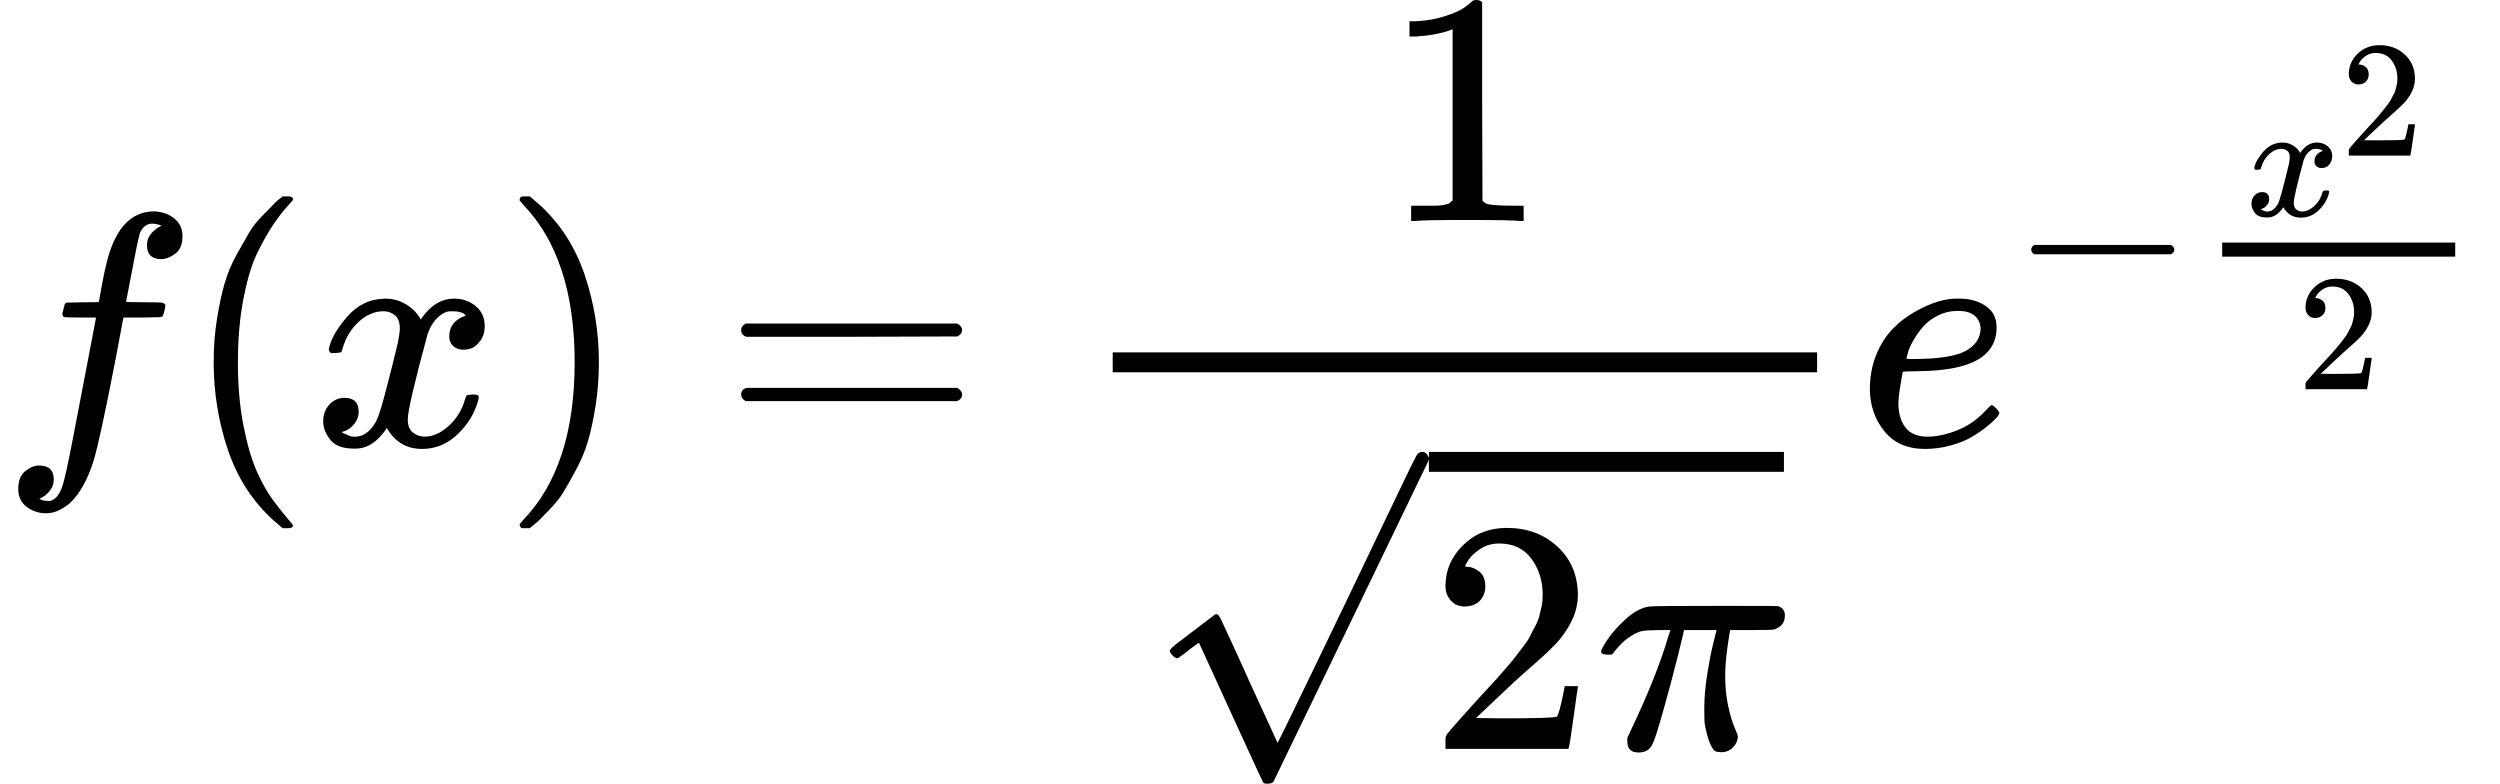
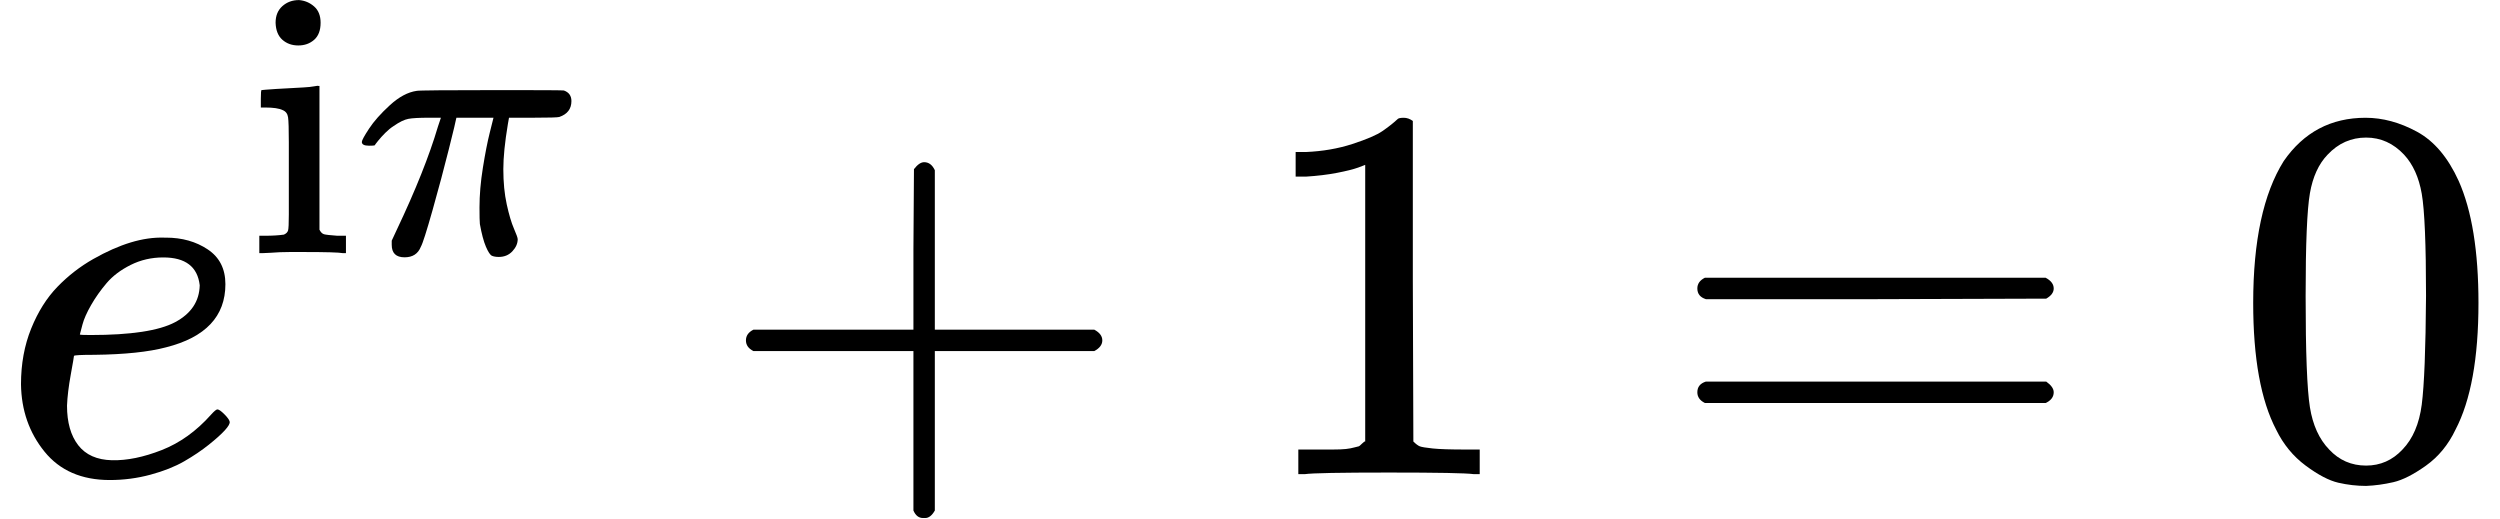
- <svg xmlns="http://www.w3.org/2000/svg" xmlns:xlink="http://www.w3.org/1999/xlink" width="17.047ex" height="5.344ex" viewBox="0 -1342 7534.8 2362" aria-hidden="true" style="">
+ <svg xmlns="http://www.w3.org/2000/svg" xmlns:xlink="http://www.w3.org/1999/xlink" width="10.569ex" height="2.19ex" viewBox="0 -886.1 4671.6 968.1" aria-hidden="true" style="">
  <defs>
-     <path id="MJX-98-TEX-I-1D453" d="M118 -162Q120 -162 124 -164T135 -167T147 -168Q160 -168 171 -155T187 -126Q197 -99 221 27T267 267T289 382V385H242Q195 385 192 387Q188 390 188 397L195 425Q197 430 203 430T250 431Q298 431 298 432Q298 434 307 482T319 540Q356 705 465 705Q502 703 526 683T550 630Q550 594 529 578T487 561Q443 561 443 603Q443 622 454 636T478 657L487 662Q471 668 457 668Q445 668 434 658T419 630Q412 601 403 552T387 469T380 433Q380 431 435 431Q480 431 487 430T498 424Q499 420 496 407T491 391Q489 386 482 386T428 385H372L349 263Q301 15 282 -47Q255 -132 212 -173Q175 -205 139 -205Q107 -205 81 -186T55 -132Q55 -95 76 -78T118 -61Q162 -61 162 -103Q162 -122 151 -136T127 -157L118 -162Z" />
-     <path id="MJX-98-TEX-N-28" d="M94 250Q94 319 104 381T127 488T164 576T202 643T244 695T277 729T302 750H315H319Q333 750 333 741Q333 738 316 720T275 667T226 581T184 443T167 250T184 58T225 -81T274 -167T316 -220T333 -241Q333 -250 318 -250H315H302L274 -226Q180 -141 137 -14T94 250Z" />
-     <path id="MJX-98-TEX-I-1D465" d="M52 289Q59 331 106 386T222 442Q257 442 286 424T329 379Q371 442 430 442Q467 442 494 420T522 361Q522 332 508 314T481 292T458 288Q439 288 427 299T415 328Q415 374 465 391Q454 404 425 404Q412 404 406 402Q368 386 350 336Q290 115 290 78Q290 50 306 38T341 26Q378 26 414 59T463 140Q466 150 469 151T485 153H489Q504 153 504 145Q504 144 502 134Q486 77 440 33T333 -11Q263 -11 227 52Q186 -10 133 -10H127Q78 -10 57 16T35 71Q35 103 54 123T99 143Q142 143 142 101Q142 81 130 66T107 46T94 41L91 40Q91 39 97 36T113 29T132 26Q168 26 194 71Q203 87 217 139T245 247T261 313Q266 340 266 352Q266 380 251 392T217 404Q177 404 142 372T93 290Q91 281 88 280T72 278H58Q52 284 52 289Z" />
-     <path id="MJX-98-TEX-N-29" d="M60 749L64 750Q69 750 74 750H86L114 726Q208 641 251 514T294 250Q294 182 284 119T261 12T224 -76T186 -143T145 -194T113 -227T90 -246Q87 -249 86 -250H74Q66 -250 63 -250T58 -247T55 -238Q56 -237 66 -225Q221 -64 221 250T66 725Q56 737 55 738Q55 746 60 749Z" />
-     <path id="MJX-98-TEX-N-3D" d="M56 347Q56 360 70 367H707Q722 359 722 347Q722 336 708 328L390 327H72Q56 332 56 347ZM56 153Q56 168 72 173H708Q722 163 722 153Q722 140 707 133H70Q56 140 56 153Z" />
-     <path id="MJX-98-TEX-N-31" d="M213 578L200 573Q186 568 160 563T102 556H83V602H102Q149 604 189 617T245 641T273 663Q275 666 285 666Q294 666 302 660V361L303 61Q310 54 315 52T339 48T401 46H427V0H416Q395 3 257 3Q121 3 100 0H88V46H114Q136 46 152 46T177 47T193 50T201 52T207 57T213 61V578Z" />
-     <path id="MJX-98-TEX-N-221A" d="M95 178Q89 178 81 186T72 200T103 230T169 280T207 309Q209 311 212 311H213Q219 311 227 294T281 177Q300 134 312 108L397 -77Q398 -77 501 136T707 565T814 786Q820 800 834 800Q841 800 846 794T853 782V776L620 293L385 -193Q381 -200 366 -200Q357 -200 354 -197Q352 -195 256 15L160 225L144 214Q129 202 113 190T95 178Z" />
-     <path id="MJX-98-TEX-N-32" d="M109 429Q82 429 66 447T50 491Q50 562 103 614T235 666Q326 666 387 610T449 465Q449 422 429 383T381 315T301 241Q265 210 201 149L142 93L218 92Q375 92 385 97Q392 99 409 186V189H449V186Q448 183 436 95T421 3V0H50V19V31Q50 38 56 46T86 81Q115 113 136 137Q145 147 170 174T204 211T233 244T261 278T284 308T305 340T320 369T333 401T340 431T343 464Q343 527 309 573T212 619Q179 619 154 602T119 569T109 550Q109 549 114 549Q132 549 151 535T170 489Q170 464 154 447T109 429Z" />
-     <path id="MJX-98-TEX-I-1D70B" d="M132 -11Q98 -11 98 22V33L111 61Q186 219 220 334L228 358H196Q158 358 142 355T103 336Q92 329 81 318T62 297T53 285Q51 284 38 284Q19 284 19 294Q19 300 38 329T93 391T164 429Q171 431 389 431Q549 431 553 430Q573 423 573 402Q573 371 541 360Q535 358 472 358H408L405 341Q393 269 393 222Q393 170 402 129T421 65T431 37Q431 20 417 5T381 -10Q370 -10 363 -7T347 17T331 77Q330 86 330 121Q330 170 339 226T357 318T367 358H269L268 354Q268 351 249 275T206 114T175 17Q164 -11 132 -11Z" />
-     <path id="MJX-98-TEX-I-1D452" d="M39 168Q39 225 58 272T107 350T174 402T244 433T307 442H310Q355 442 388 420T421 355Q421 265 310 237Q261 224 176 223Q139 223 138 221Q138 219 132 186T125 128Q125 81 146 54T209 26T302 45T394 111Q403 121 406 121Q410 121 419 112T429 98T420 82T390 55T344 24T281 -1T205 -11Q126 -11 83 42T39 168ZM373 353Q367 405 305 405Q272 405 244 391T199 357T170 316T154 280T149 261Q149 260 169 260Q282 260 327 284T373 353Z" />
-     <path id="MJX-98-TEX-N-2212" d="M84 237T84 250T98 270H679Q694 262 694 250T679 230H98Q84 237 84 250Z" />
+     <path id="MJX-38-TEX-I-1D452" d="M39 168Q39 225 58 272T107 350T174 402T244 433T307 442H310Q355 442 388 420T421 355Q421 265 310 237Q261 224 176 223Q139 223 138 221Q138 219 132 186T125 128Q125 81 146 54T209 26T302 45T394 111Q403 121 406 121Q410 121 419 112T429 98T420 82T390 55T344 24T281 -1T205 -11Q126 -11 83 42T39 168ZM373 353Q367 405 305 405Q272 405 244 391T199 357T170 316T154 280T149 261Q149 260 169 260Q282 260 327 284T373 353Z" />
+     <path id="MJX-38-TEX-N-69" d="M69 609Q69 637 87 653T131 669Q154 667 171 652T188 609Q188 579 171 564T129 549Q104 549 87 564T69 609ZM247 0Q232 3 143 3Q132 3 106 3T56 1L34 0H26V46H42Q70 46 91 49Q100 53 102 60T104 102V205V293Q104 345 102 359T88 378Q74 385 41 385H30V408Q30 431 32 431L42 432Q52 433 70 434T106 436Q123 437 142 438T171 441T182 442H185V62Q190 52 197 50T232 46H255V0H247Z" />
+     <path id="MJX-38-TEX-I-1D70B" d="M132 -11Q98 -11 98 22V33L111 61Q186 219 220 334L228 358H196Q158 358 142 355T103 336Q92 329 81 318T62 297T53 285Q51 284 38 284Q19 284 19 294Q19 300 38 329T93 391T164 429Q171 431 389 431Q549 431 553 430Q573 423 573 402Q573 371 541 360Q535 358 472 358H408L405 341Q393 269 393 222Q393 170 402 129T421 65T431 37Q431 20 417 5T381 -10Q370 -10 363 -7T347 17T331 77Q330 86 330 121Q330 170 339 226T357 318T367 358H269L268 354Q268 351 249 275T206 114T175 17Q164 -11 132 -11Z" />
+     <path id="MJX-38-TEX-N-2B" d="M56 237T56 250T70 270H369V420L370 570Q380 583 389 583Q402 583 409 568V270H707Q722 262 722 250T707 230H409V-68Q401 -82 391 -82H389H387Q375 -82 369 -68V230H70Q56 237 56 250Z" />
+     <path id="MJX-38-TEX-N-31" d="M213 578L200 573Q186 568 160 563T102 556H83V602H102Q149 604 189 617T245 641T273 663Q275 666 285 666Q294 666 302 660V361L303 61Q310 54 315 52T339 48T401 46H427V0H416Q395 3 257 3Q121 3 100 0H88V46H114Q136 46 152 46T177 47T193 50T201 52T207 57T213 61V578Z" />
+     <path id="MJX-38-TEX-N-3D" d="M56 347Q56 360 70 367H707Q722 359 722 347Q722 336 708 328L390 327H72Q56 332 56 347ZM56 153Q56 168 72 173H708Q722 163 722 153Q722 140 707 133H70Q56 140 56 153Z" />
+     <path id="MJX-38-TEX-N-30" d="M96 585Q152 666 249 666Q297 666 345 640T423 548Q460 465 460 320Q460 165 417 83Q397 41 362 16T301 -15T250 -22Q224 -22 198 -16T137 16T82 83Q39 165 39 320Q39 494 96 585ZM321 597Q291 629 250 629Q208 629 178 597Q153 571 145 525T137 333Q137 175 145 125T181 46Q209 16 250 16Q290 16 318 46Q347 76 354 130T362 333Q362 478 354 524T321 597Z" />
  </defs>
  <g stroke="currentColor" fill="currentColor" stroke-width="0" transform="matrix(1 0 0 -1 0 0)">
    <g data-mml-node="math">
-       <g data-mml-node="mi">
-         <use xlink:href="#MJX-98-TEX-I-1D453" />
-       </g>
-       <g data-mml-node="mo" transform="translate(550, 0)">
-         <use xlink:href="#MJX-98-TEX-N-28" />
-       </g>
-       <g data-mml-node="mi" transform="translate(939, 0)">
-         <use xlink:href="#MJX-98-TEX-I-1D465" />
-       </g>
-       <g data-mml-node="mo" transform="translate(1511, 0)">
-         <use xlink:href="#MJX-98-TEX-N-29" />
-       </g>
-       <g data-mml-node="mo" transform="translate(2177.8, 0)">
-         <use xlink:href="#MJX-98-TEX-N-3D" />
-       </g>
-       <g data-mml-node="mfrac" transform="translate(3233.6, 0)">
-         <g data-mml-node="mn" transform="translate(931.5, 676)">
-           <use xlink:href="#MJX-98-TEX-N-31" />
+       <g data-mml-node="msup">
+         <g data-mml-node="mi">
+           <use xlink:href="#MJX-38-TEX-I-1D452" />
        </g>
-         <g data-mml-node="msqrt" transform="translate(220, -915)">
-           <g transform="translate(853, 0)">
-             <g data-mml-node="mn">
-               <use xlink:href="#MJX-98-TEX-N-32" />
-             </g>
-             <g data-mml-node="mi" transform="translate(500, 0)">
-               <use xlink:href="#MJX-98-TEX-I-1D70B" />
+         <g data-mml-node="TeXAtom" transform="translate(466, 413) scale(0.707)" data-mjx-texclass="ORD">
+           <g data-mml-node="TeXAtom" data-mjx-texclass="ORD">
+             <g data-mml-node="mtext">
+               <use xlink:href="#MJX-38-TEX-N-69" />
            </g>
          </g>
-           <g data-mml-node="mo" transform="translate(0, 95)">
-             <use xlink:href="#MJX-98-TEX-N-221A" />
-           </g>
-           <rect width="1070" height="60" x="853" y="835" />
-         </g>
-         <rect width="2123" height="60" x="120" y="220" />
-       </g>
-       <g data-mml-node="msup" transform="translate(5596.6, 0)">
-         <g data-mml-node="mi">
-           <use xlink:href="#MJX-98-TEX-I-1D452" />
-         </g>
-         <g data-mml-node="TeXAtom" transform="translate(466, 413) scale(0.707)" data-mjx-texclass="ORD">
-           <g data-mml-node="mo">
-             <use xlink:href="#MJX-98-TEX-N-2212" />
-           </g>
-           <g data-mml-node="mfrac" transform="translate(778, 0)">
-             <g data-mml-node="msup" transform="translate(220, 394) scale(0.707)">
-               <g data-mml-node="mi">
-                 <use xlink:href="#MJX-98-TEX-I-1D465" />
-               </g>
-               <g data-mml-node="mn" transform="translate(572, 363)">
-                 <use xlink:href="#MJX-98-TEX-N-32" />
-               </g>
-             </g>
-             <g data-mml-node="mn" transform="translate(439.9, -345) scale(0.707)">
-               <use xlink:href="#MJX-98-TEX-N-32" />
-             </g>
-             <rect width="993.4" height="60" x="120" y="220" />
+           <g data-mml-node="mi" transform="translate(278, 0)">
+             <use xlink:href="#MJX-38-TEX-I-1D70B" />
          </g>
        </g>
+       </g>
+       <g data-mml-node="mo" transform="translate(1337.8, 0)">
+         <use xlink:href="#MJX-38-TEX-N-2B" />
+       </g>
+       <g data-mml-node="mn" transform="translate(2338.1, 0)">
+         <use xlink:href="#MJX-38-TEX-N-31" />
+       </g>
+       <g data-mml-node="mo" transform="translate(3115.8, 0)">
+         <use xlink:href="#MJX-38-TEX-N-3D" />
+       </g>
+       <g data-mml-node="mn" transform="translate(4171.6, 0)">
+         <use xlink:href="#MJX-38-TEX-N-30" />
      </g>
    </g>
  </g>
</svg>
